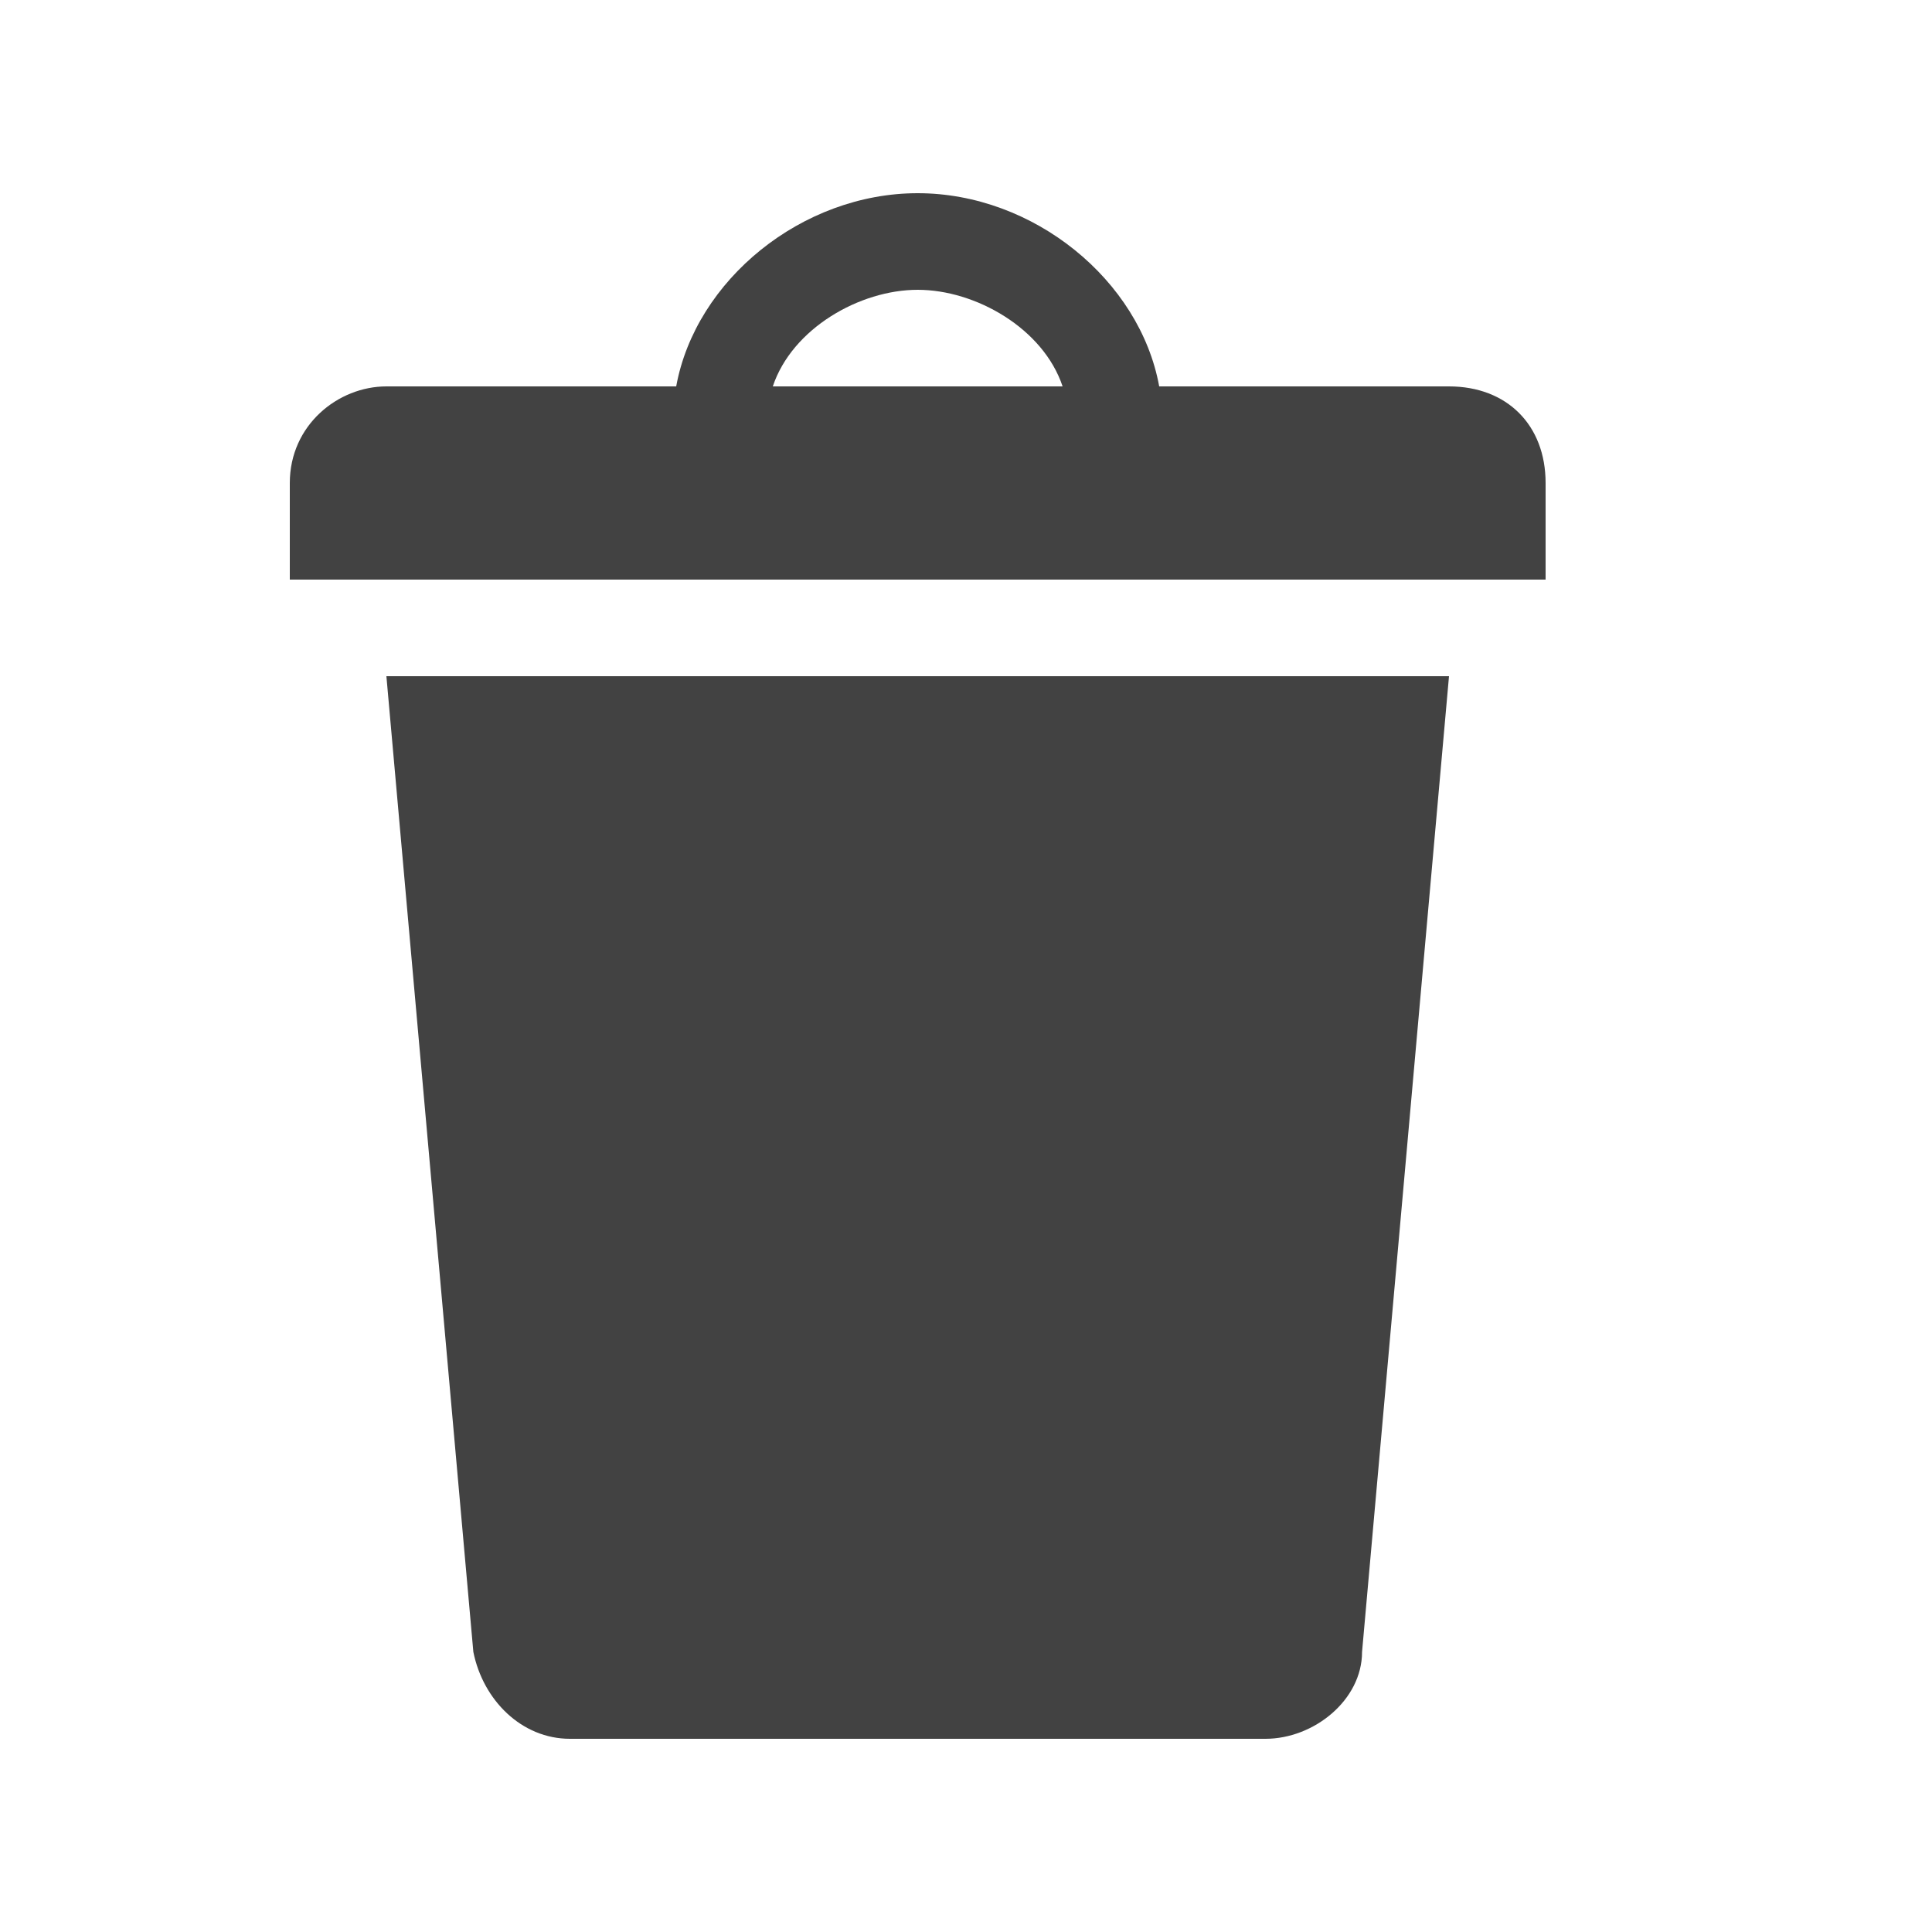
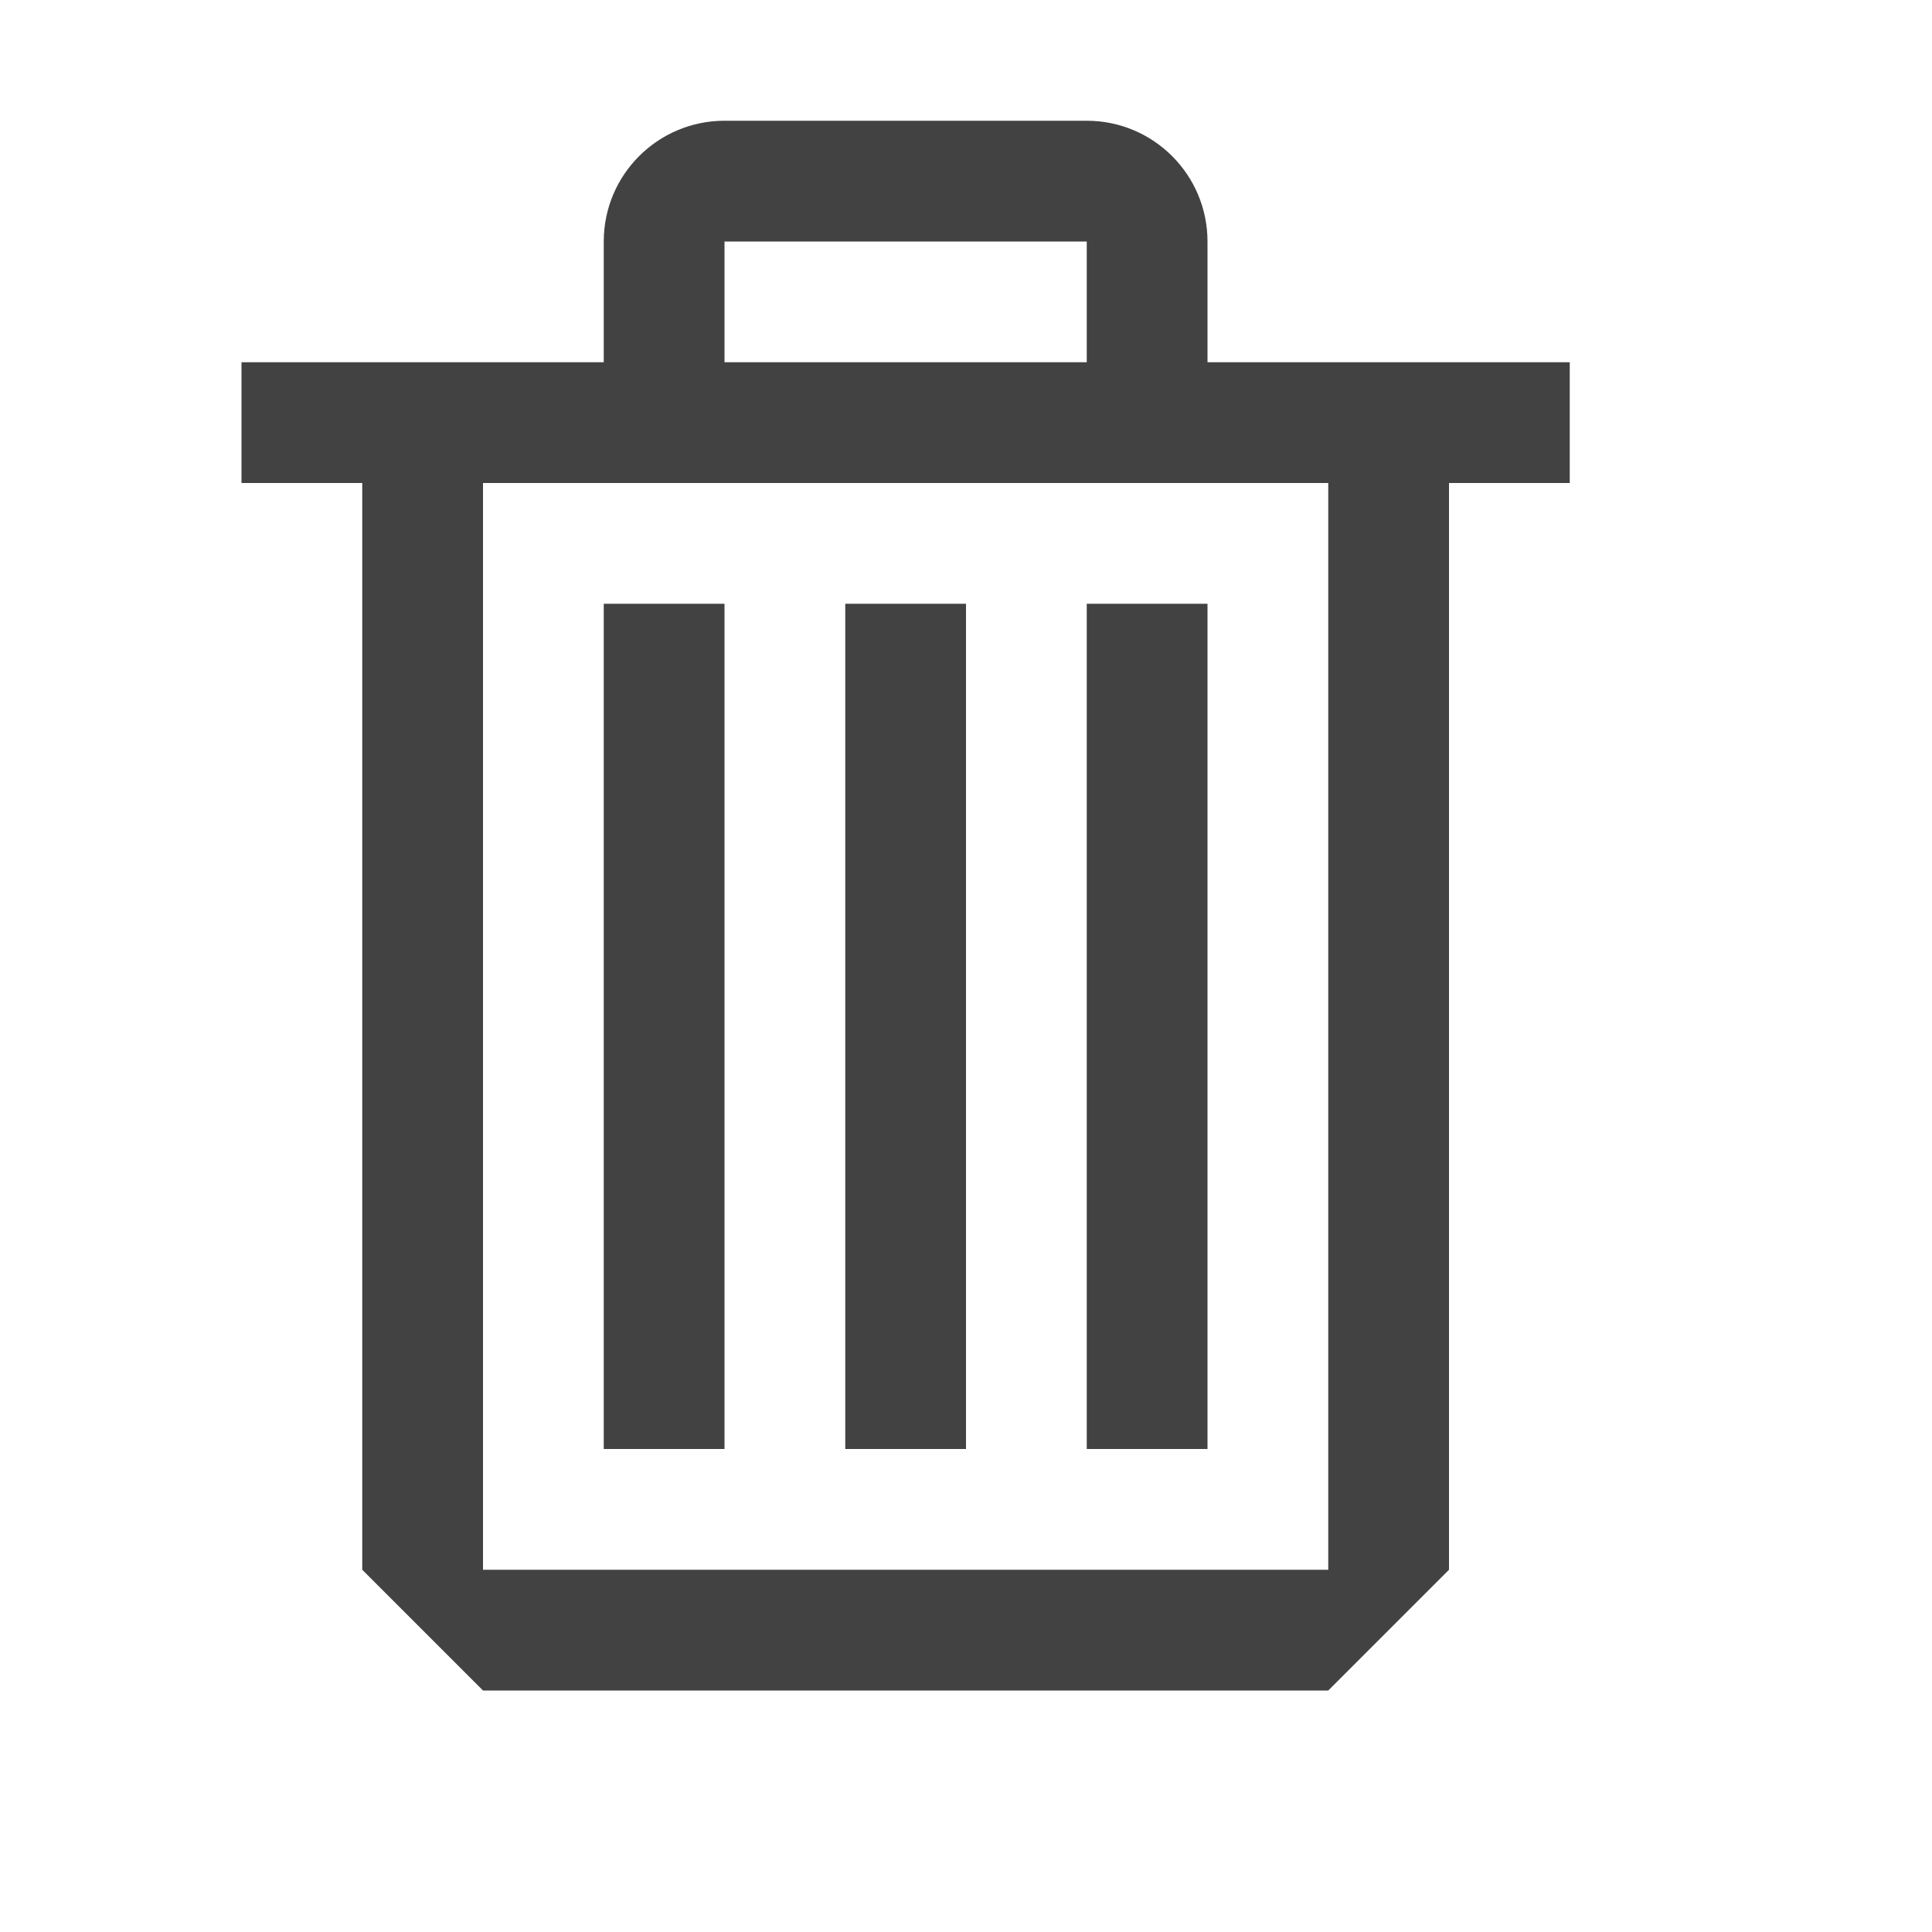
- <svg xmlns="http://www.w3.org/2000/svg" width="20" height="20" viewBox="0 0 20 20">
-   <path fill="#424242" d="M12 4h3c.6 0 1 .4 1 1v1H3V5c0-.6.5-1 1-1h3c.2-1.1 1.3-2 2.5-2s2.3.9 2.5 2M8 4h3c-.2-.6-.9-1-1.5-1S8.2 3.4 8 4M4 7h11l-.9 10.1c0 .5-.5.9-1 .9H5.9c-.5 0-.9-.4-1-.9z" />
+ <svg xmlns="http://www.w3.org/2000/svg" width="16" height="16" viewBox="0 0 16 16">
+   <path fill="#424242" fill-rule="evenodd" d="M10 3h3v1h-1v9l-1 1H4l-1-1V4H2V3h3V2a1 1 0 0 1 1-1h3a1 1 0 0 1 1 1zM9 2H6v1h3zM4 13h7V4H4zm2-8H5v7h1zm1 0h1v7H7zm2 0h1v7H9z" clip-rule="evenodd" />
</svg>
